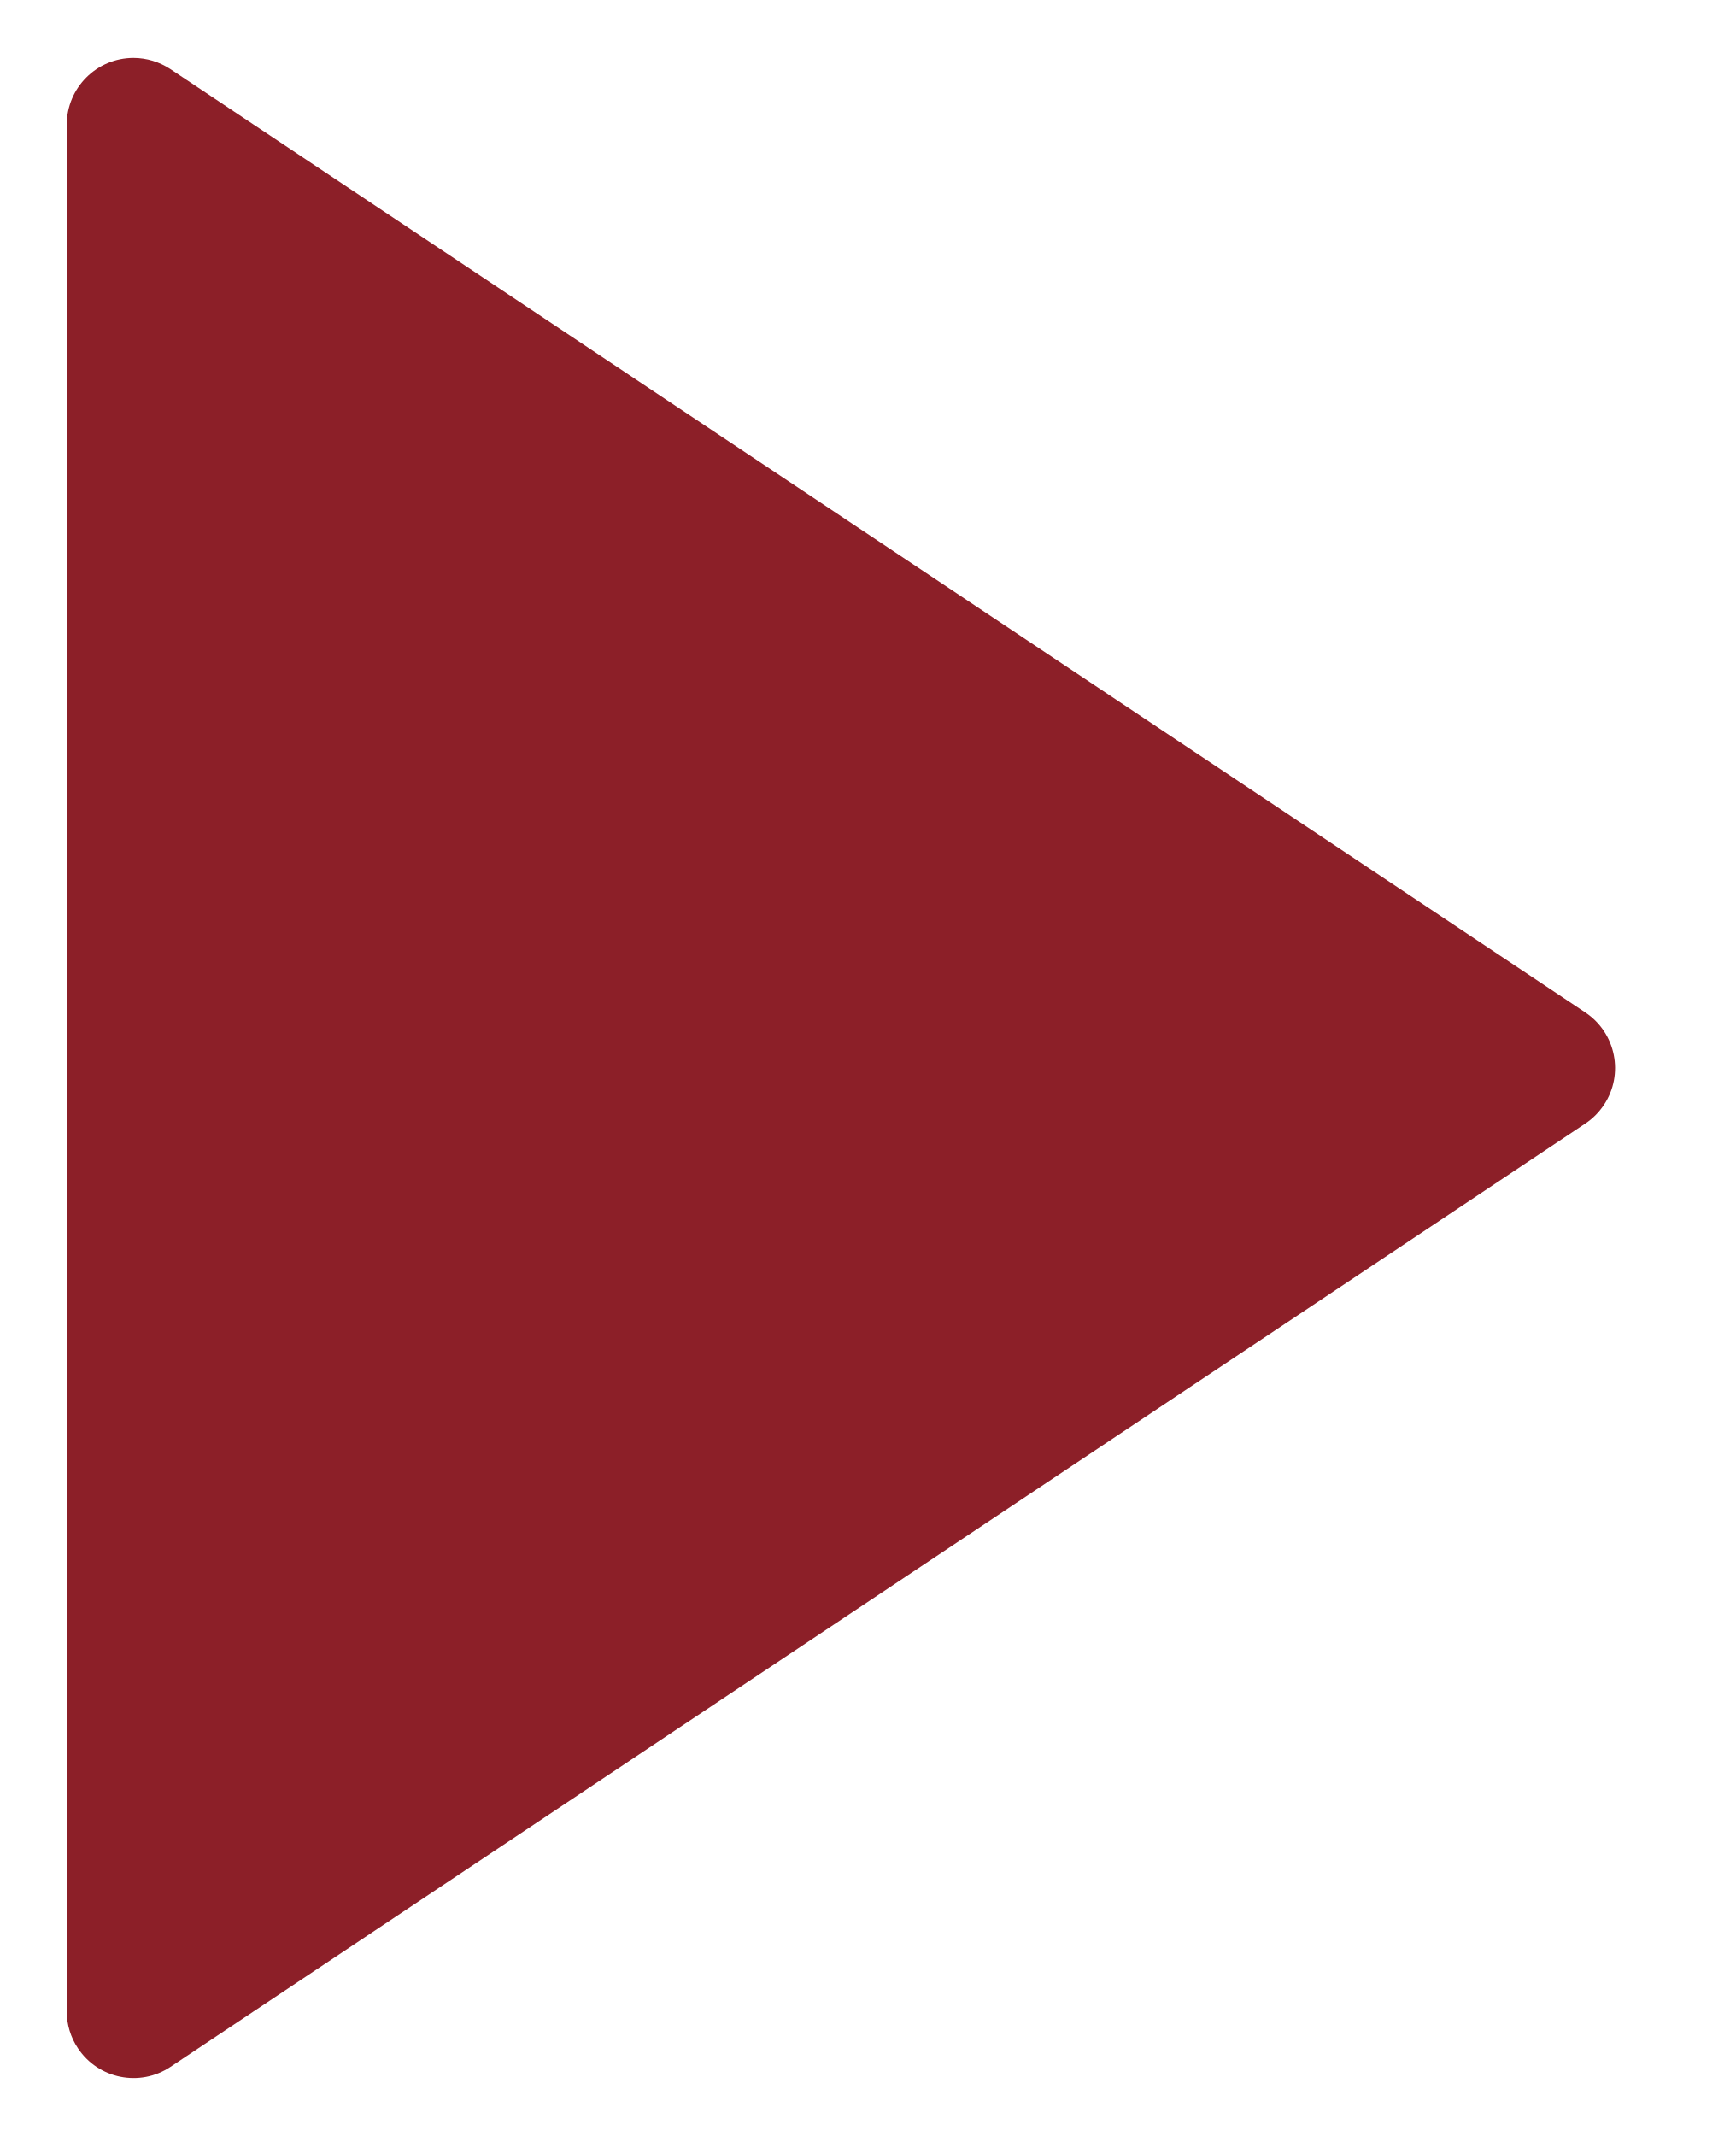
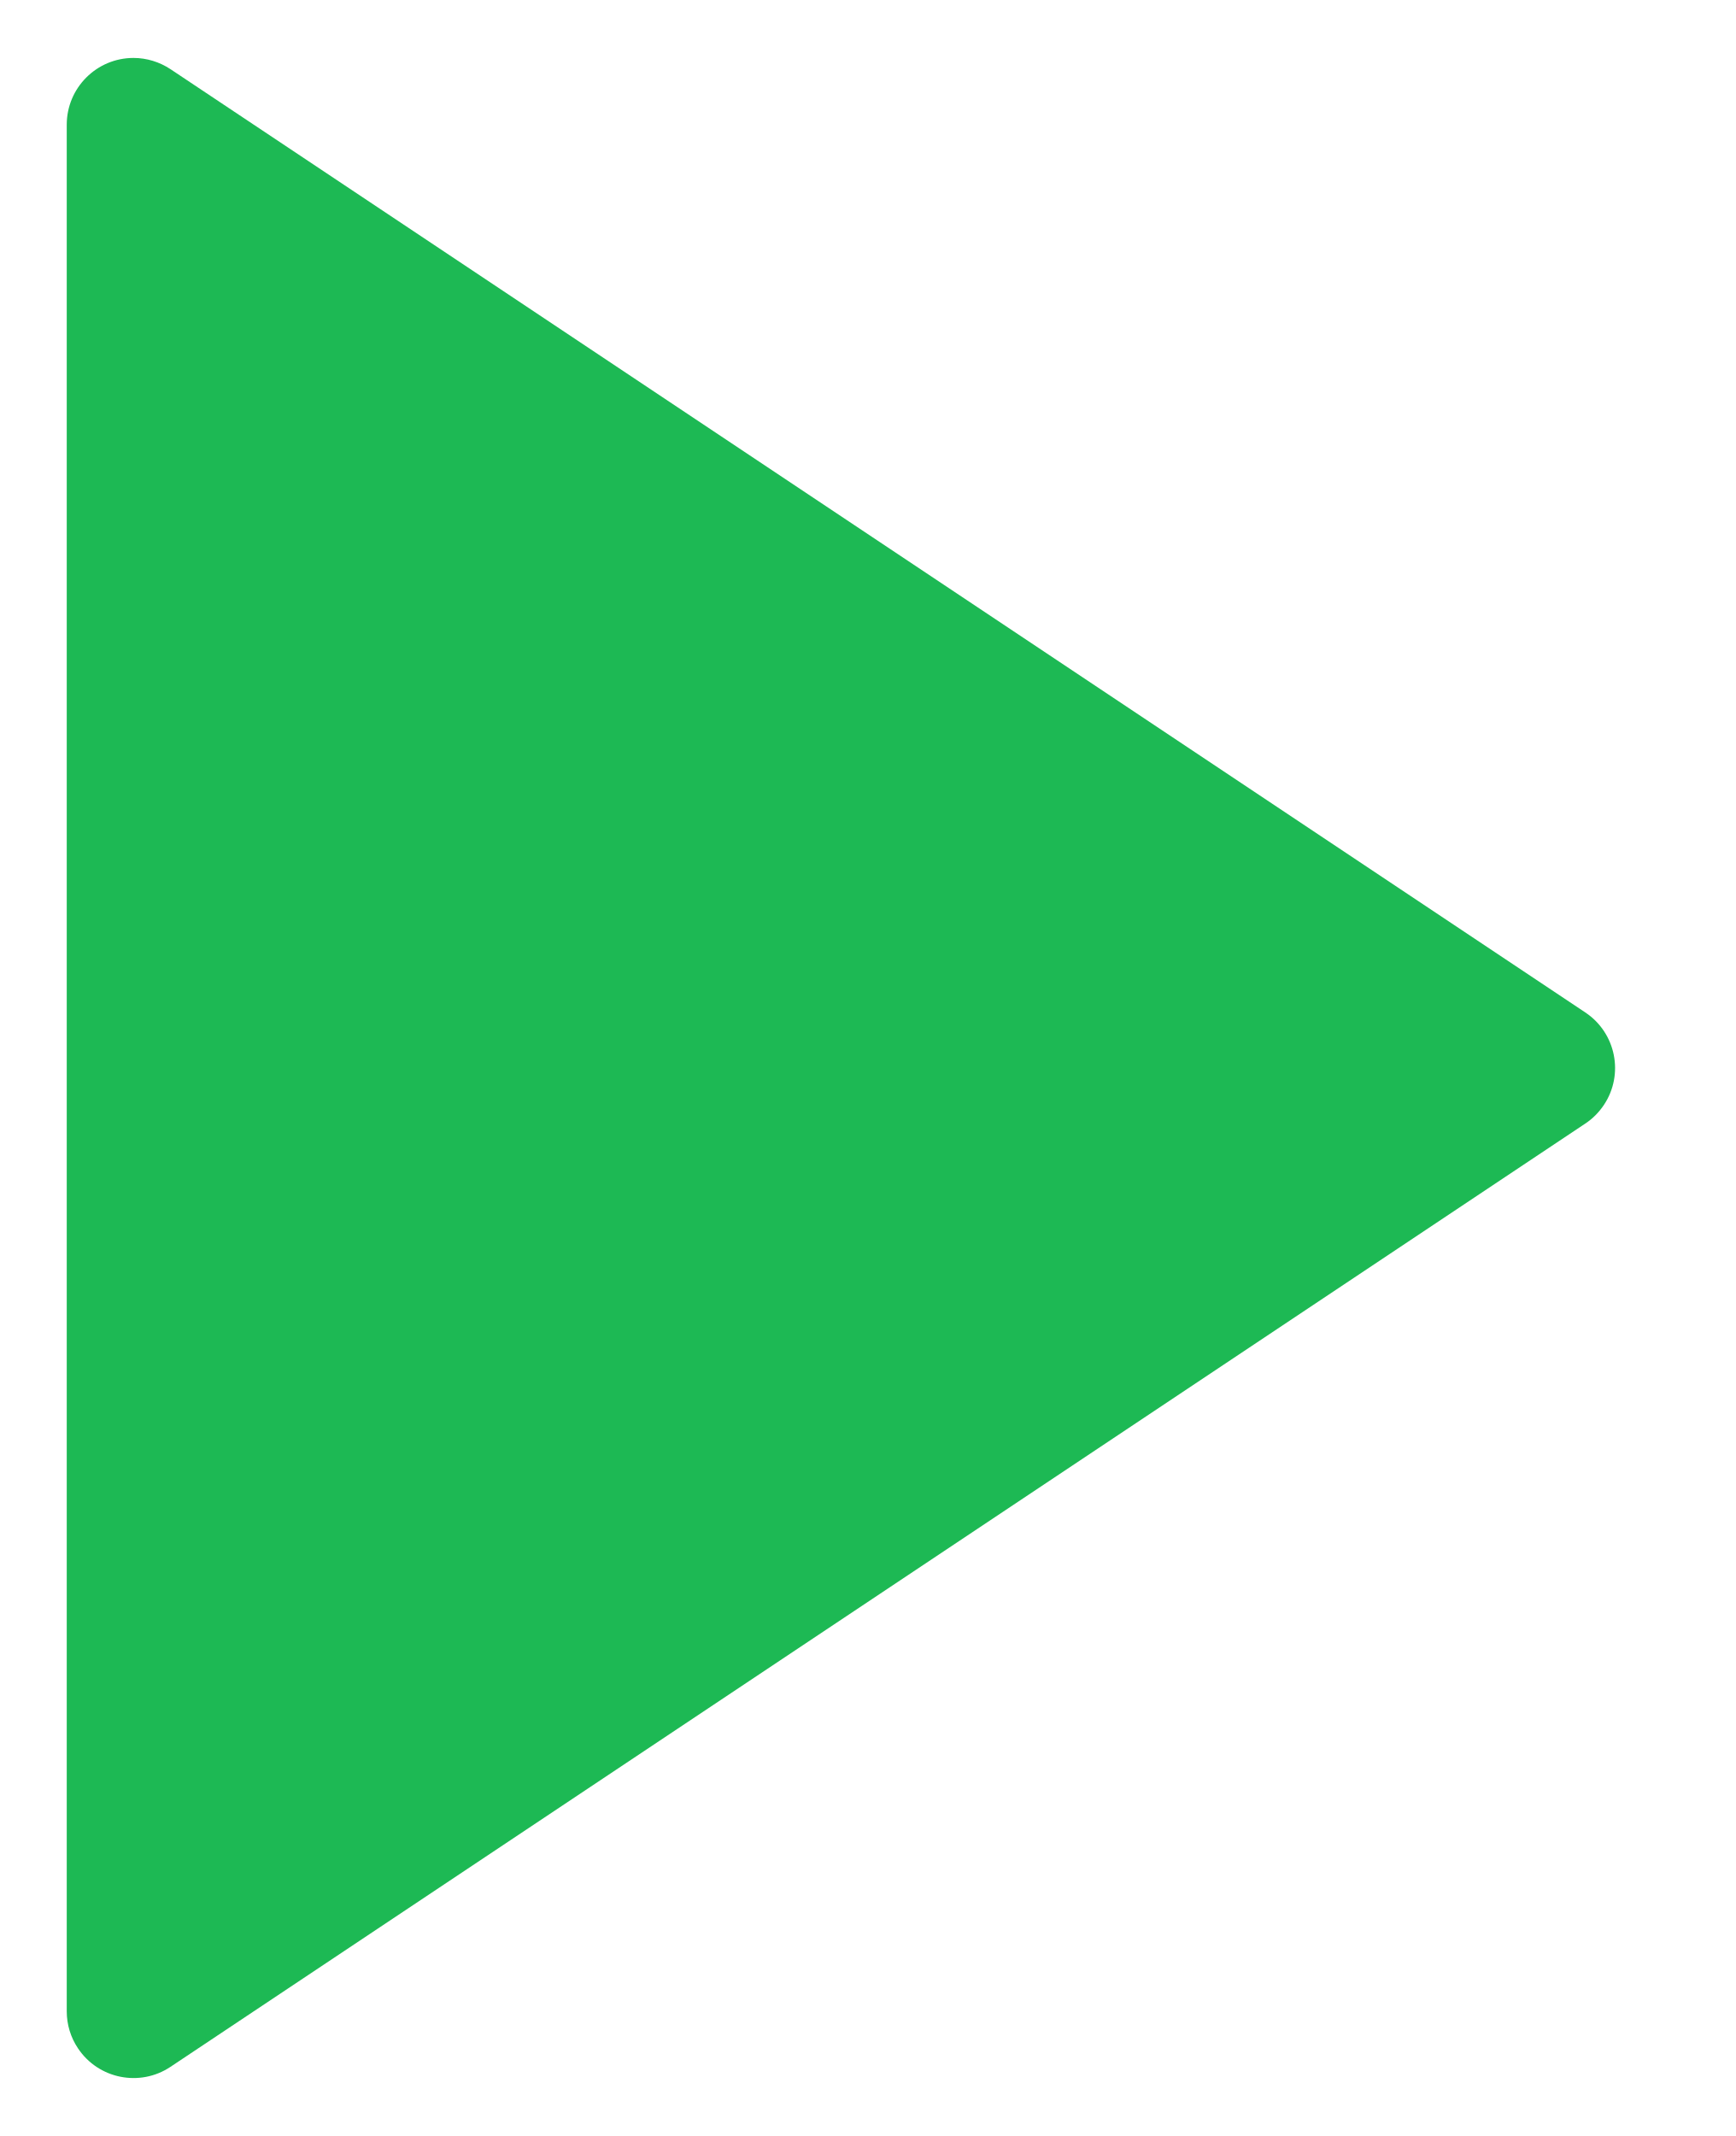
<svg xmlns="http://www.w3.org/2000/svg" width="13" height="16" viewBox="0 0 13 16" fill="none">
-   <path d="M11.876 8.416L1.277 15.482C1.048 15.635 0.737 15.573 0.584 15.343C0.529 15.261 0.5 15.165 0.5 15.066V0.934C0.5 0.658 0.724 0.434 1 0.434C1.099 0.434 1.195 0.464 1.277 0.518L11.876 7.584C12.106 7.737 12.168 8.048 12.015 8.277C11.978 8.332 11.931 8.38 11.876 8.416Z" fill="#8C1F28" />
+   <path d="M11.876 8.416L1.277 15.482C1.048 15.635 0.737 15.573 0.584 15.343C0.529 15.261 0.5 15.165 0.5 15.066V0.934C0.5 0.658 0.724 0.434 1 0.434C1.099 0.434 1.195 0.464 1.277 0.518L11.876 7.584C12.106 7.737 12.168 8.048 12.015 8.277C11.978 8.332 11.931 8.38 11.876 8.416Z" fill="#1DB954" />
</svg>
